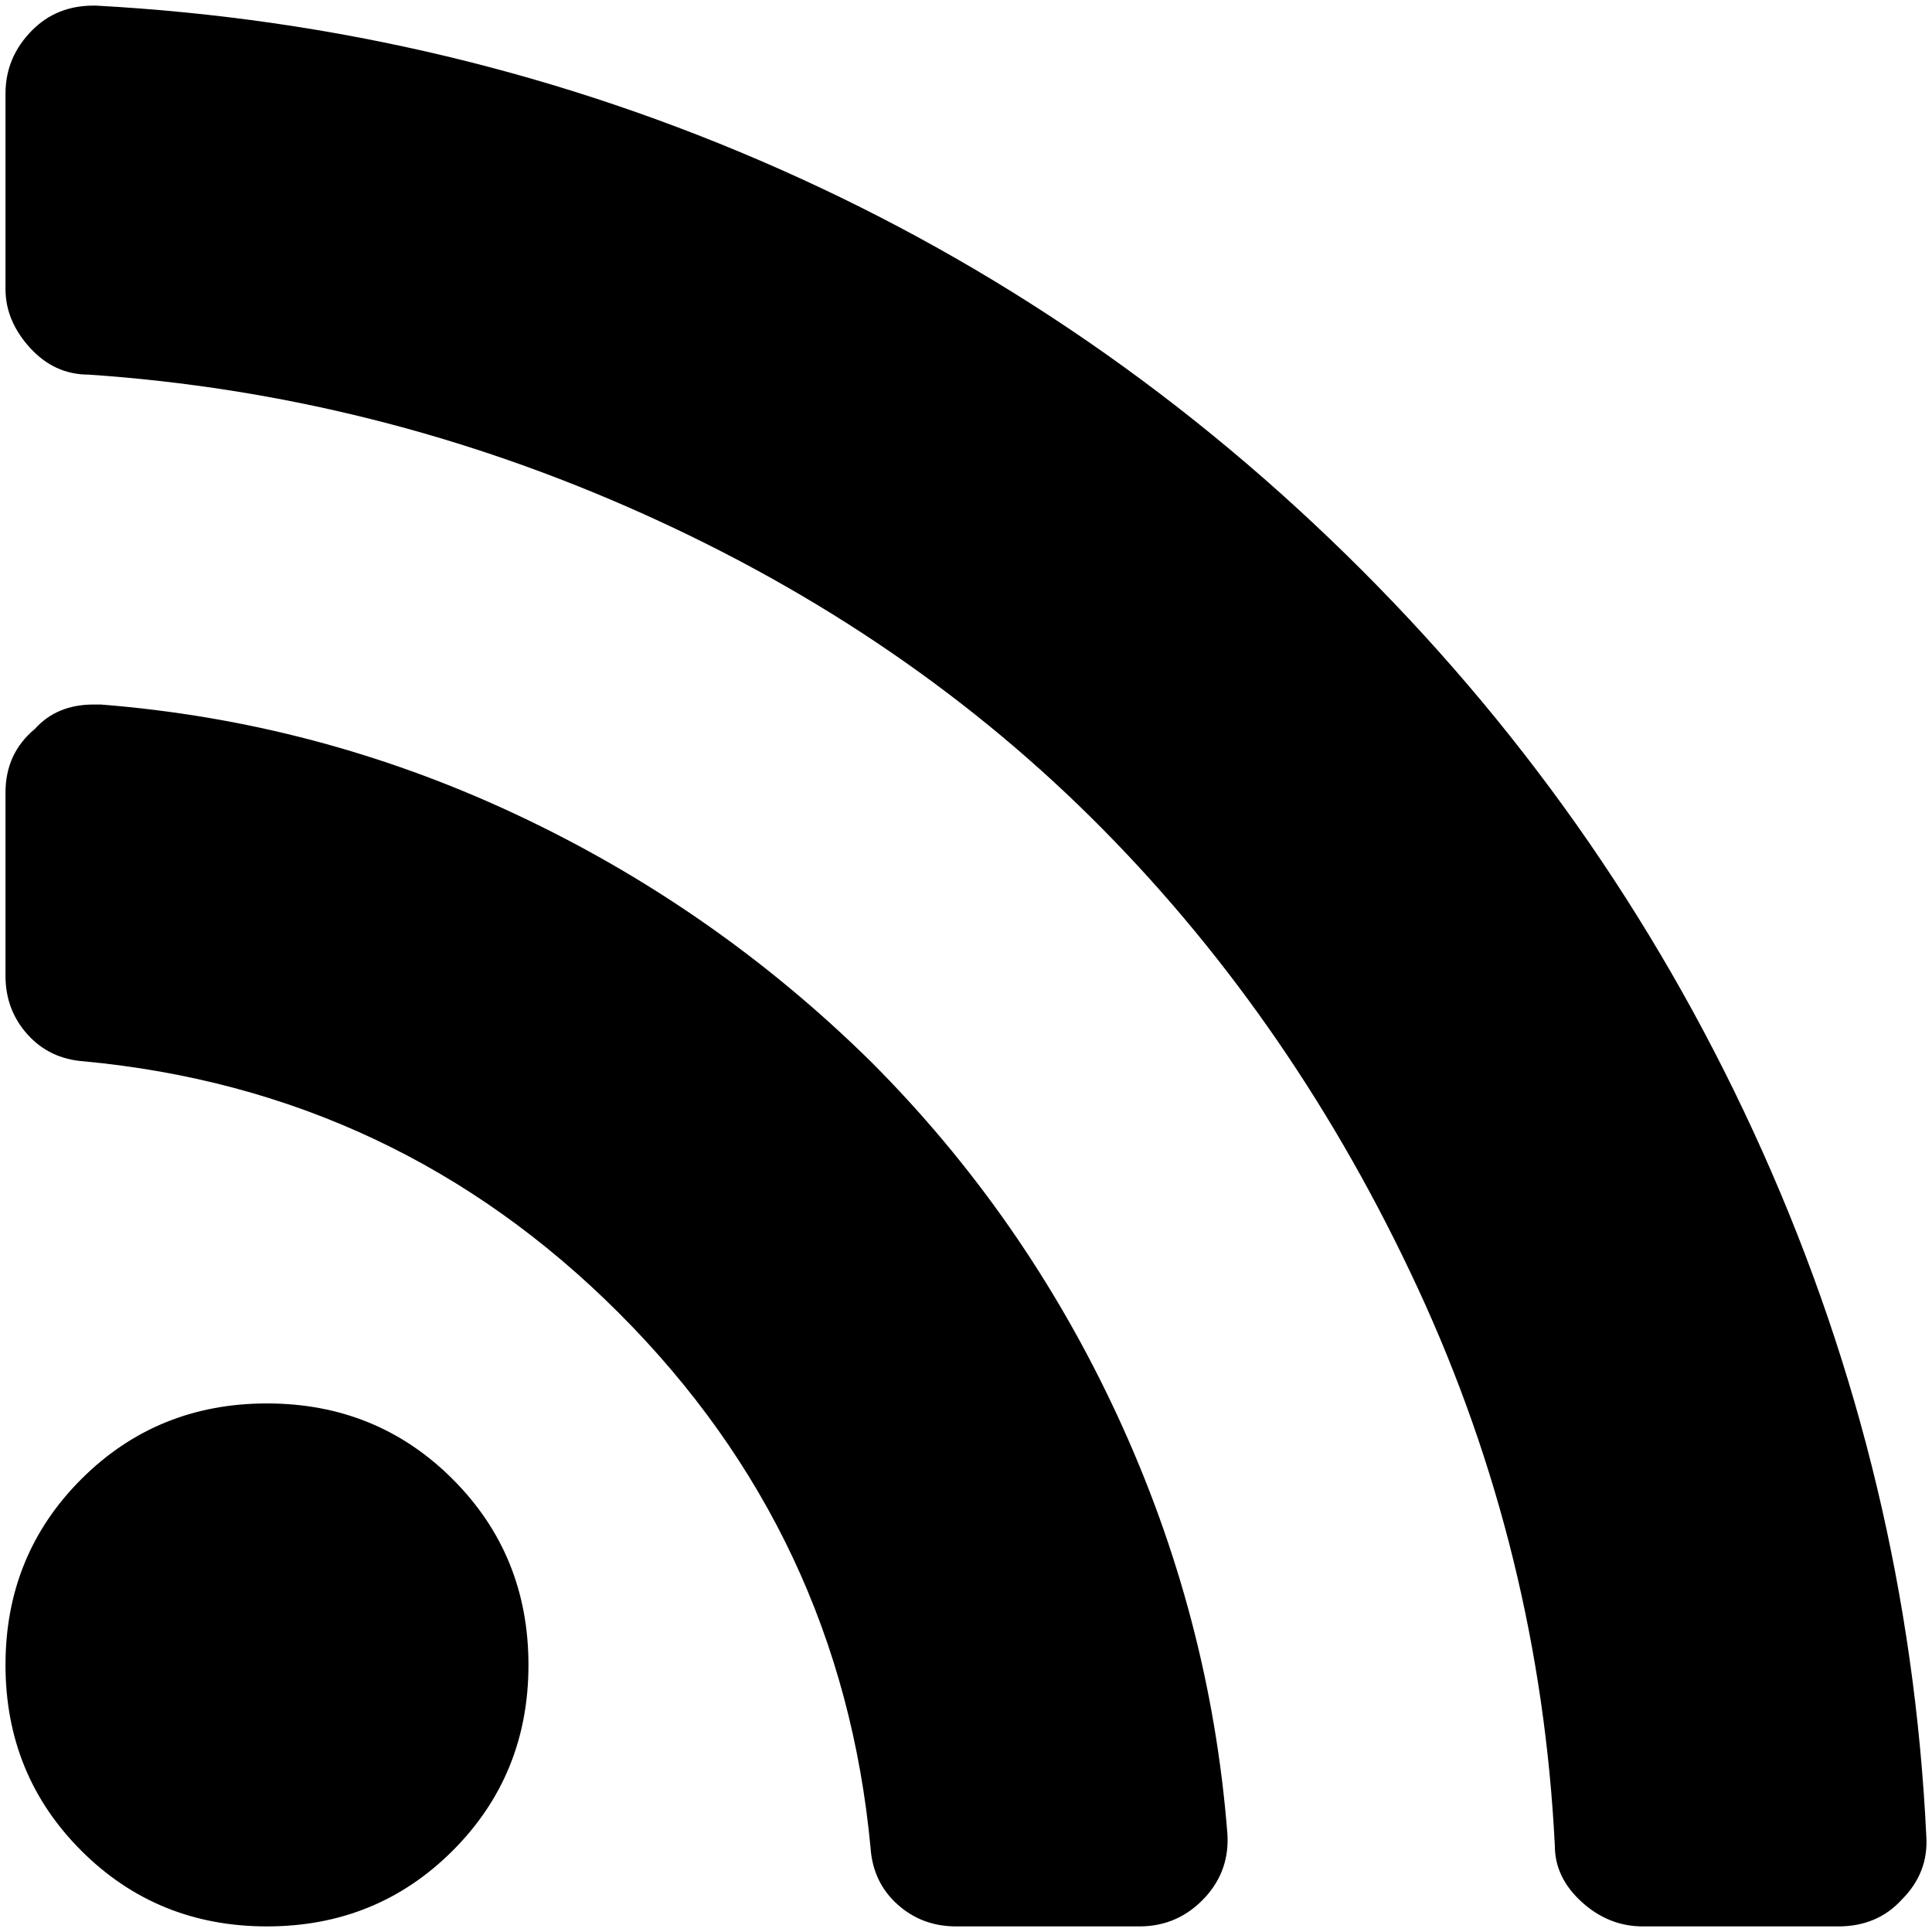
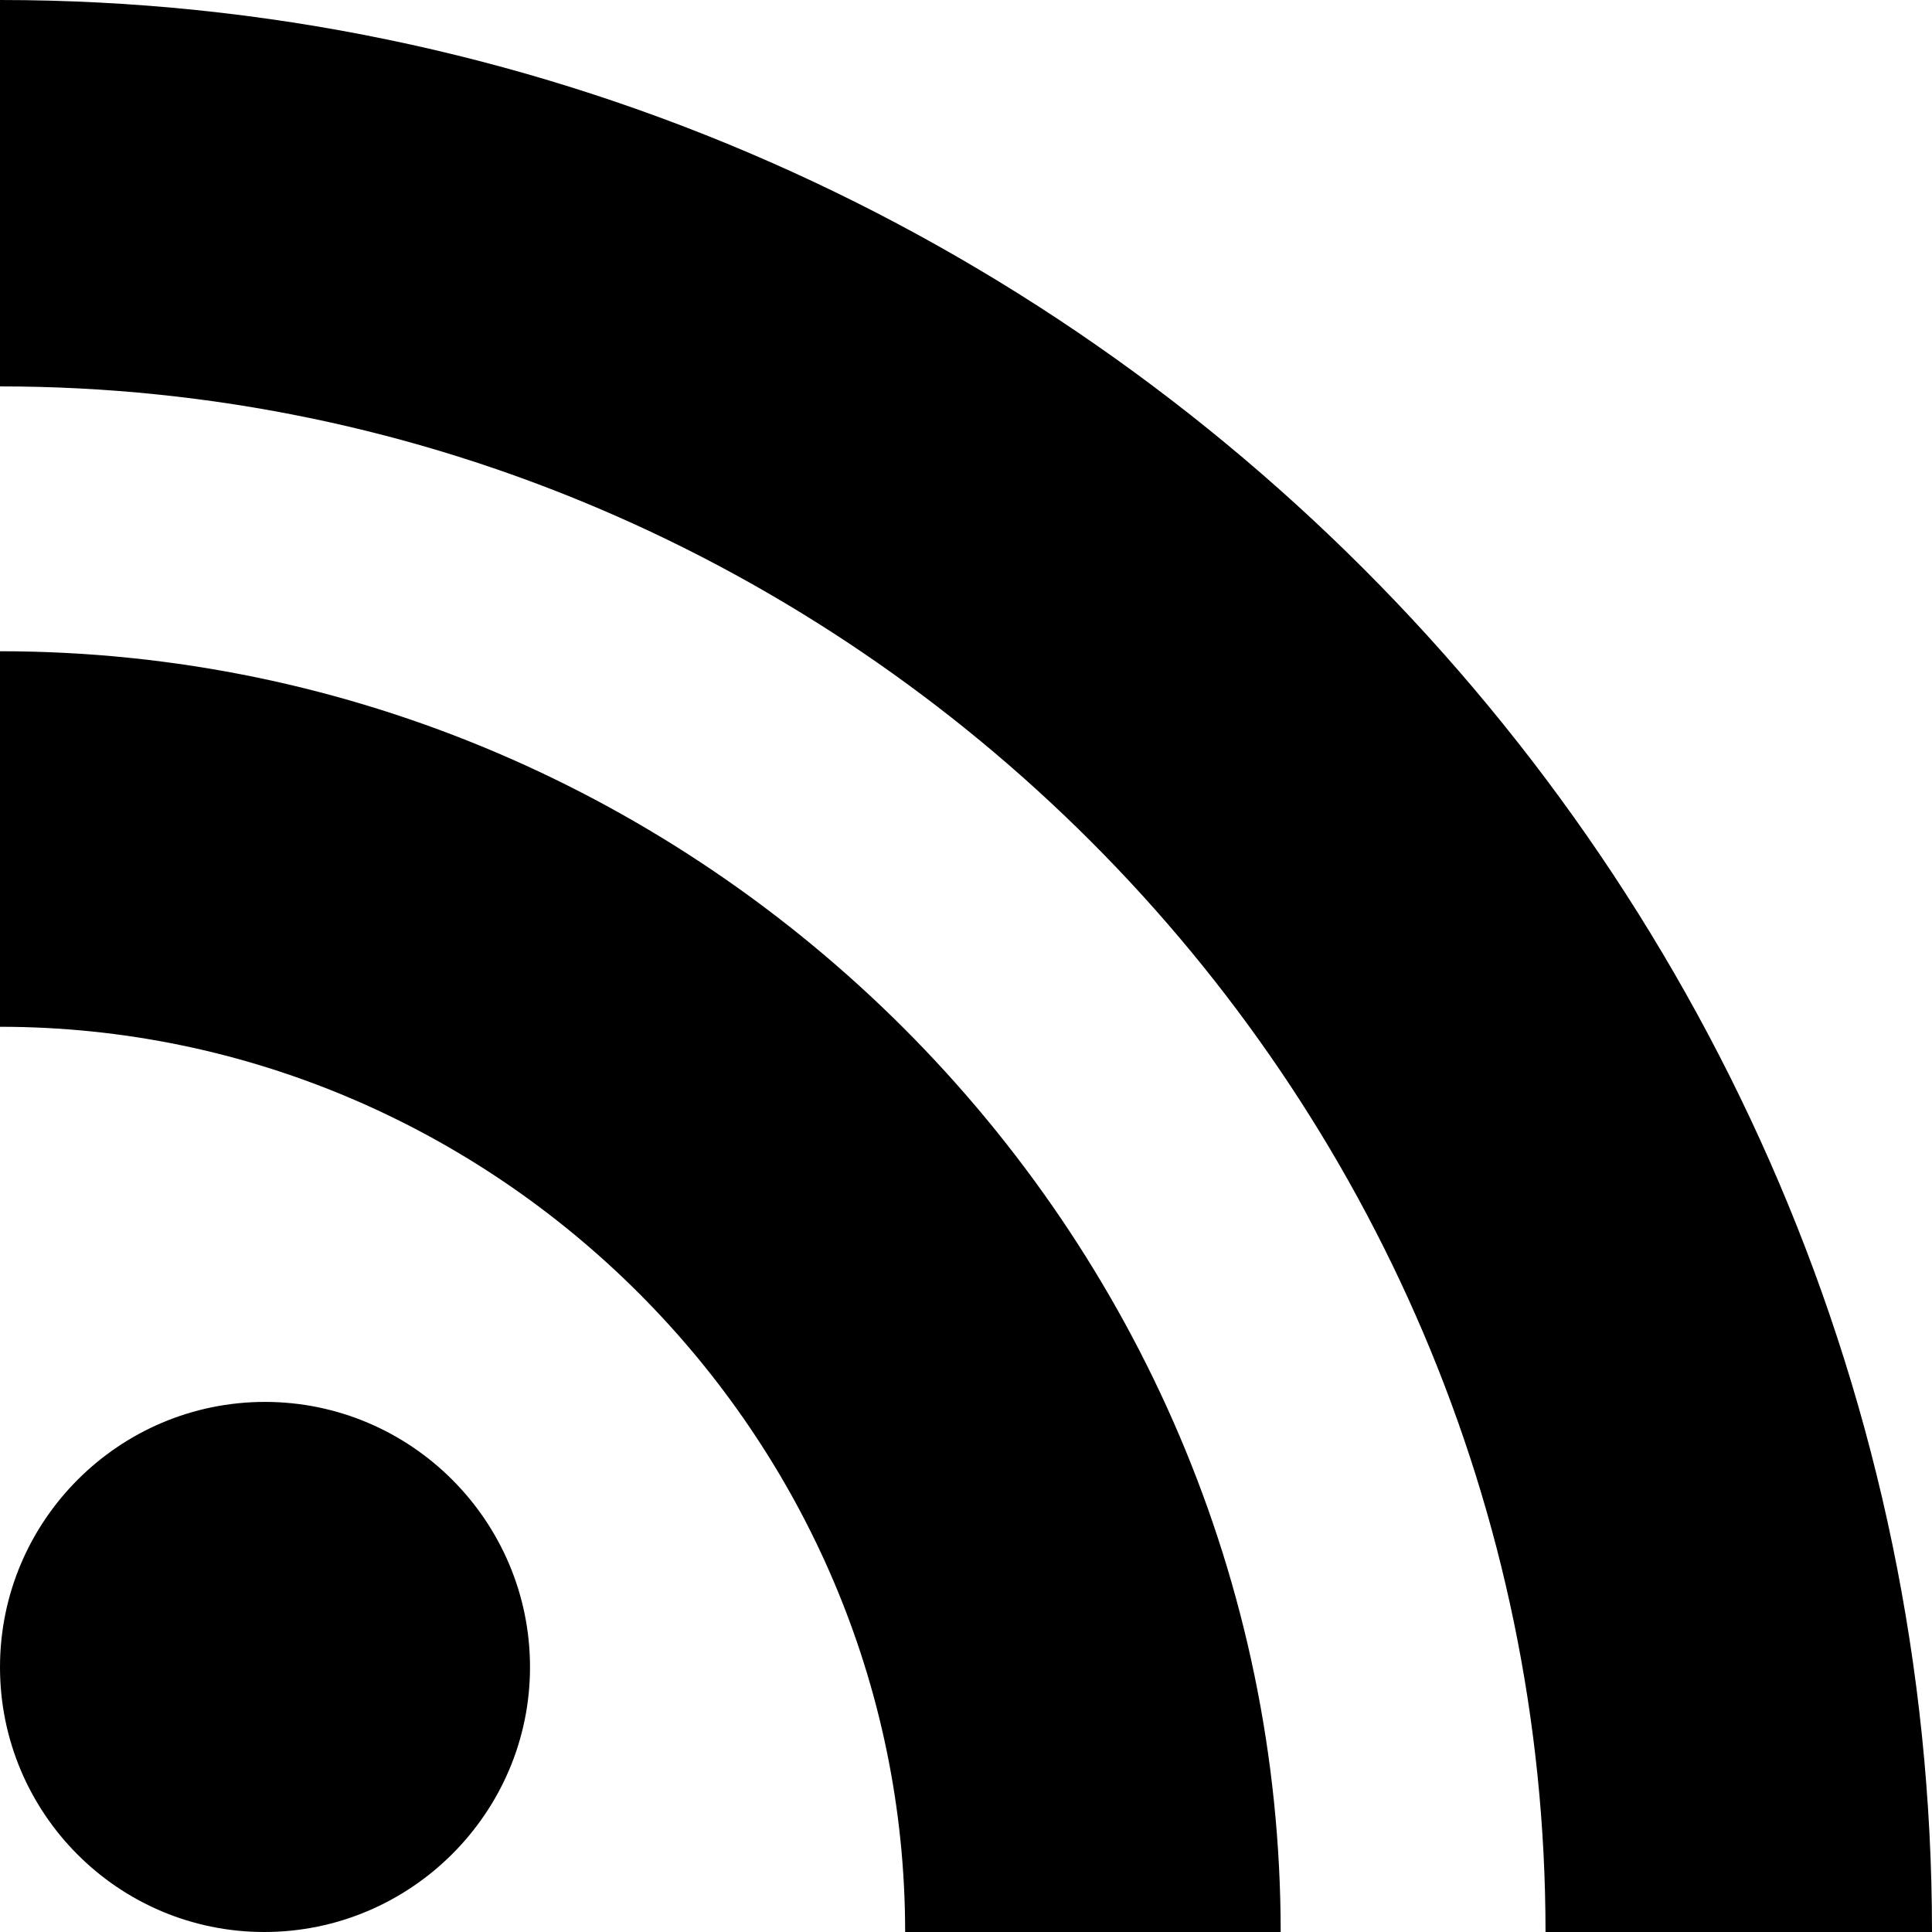
- <svg xmlns="http://www.w3.org/2000/svg" version="1.1" id="Layer_1" x="0px" y="0px" width="512px" height="512px" viewBox="164.945 41.64 512 512" enable-background="new 164.945 41.64 512 512" xml:space="preserve">
-   <path d="M186.479,532.08c13.384,13.383,29.791,20.076,49.219,20.076c19.429,0,35.835-6.693,49.219-20.076  c13.384-13.385,20.076-29.791,20.076-49.22s-6.692-35.835-20.076-49.219c-13.384-13.385-29.791-20.076-49.219-20.076  c-19.428,0-35.835,6.691-49.219,20.076c-13.384,13.384-20.076,29.79-20.076,49.219S173.095,518.695,186.479,532.08z   M172.232,315.774c3.886,4.317,8.85,6.692,14.895,7.124c55.263,5.181,102.54,27.416,141.829,66.705  c39.289,39.288,61.524,86.564,66.705,141.828c0.431,6.045,2.806,11.01,7.124,14.896c4.317,3.886,9.498,5.829,15.542,5.829h48.572  c6.907,0,12.735-2.591,17.485-7.771c4.317-4.75,6.26-10.362,5.828-16.839c-3.022-38.426-12.736-75.34-29.143-110.742  c-16.406-35.404-38.209-66.705-65.409-93.905c-27.632-27.2-58.934-49.003-93.905-65.41c-34.972-16.407-71.67-26.121-110.096-29.143  h-1.943c-6.476,0-11.657,2.159-15.543,6.477c-5.181,4.317-7.771,9.93-7.771,16.838v48.571  C166.403,306.275,168.346,311.457,172.232,315.774z M172.879,133.793c4.317,4.749,9.498,7.124,15.543,7.124  c50.945,3.454,99.949,15.759,147.01,36.915c47.06,21.155,87.644,49.003,121.752,83.543c34.107,34.54,61.955,75.124,83.543,121.752  c21.587,46.629,33.677,95.848,36.267,147.657c0,5.612,2.374,10.578,7.124,14.896c4.749,4.317,10.146,6.477,16.19,6.477h51.81  c6.907,0,12.521-2.375,16.838-7.124c4.749-4.75,6.908-10.362,6.477-16.838c-3.022-63.036-17.485-123.48-43.391-181.334  c-25.904-57.854-61.308-109.232-106.21-154.134c-45.333-45.333-96.711-80.737-154.133-106.209  C314.276,61.043,253.832,46.58,190.365,43.126h-0.648c-6.476,0-11.873,2.159-16.19,6.476c-4.75,4.749-7.124,10.362-7.124,16.838  v51.81C166.403,123.863,168.561,129.043,172.879,133.793z" />
+ <svg xmlns="http://www.w3.org/2000/svg" role="img" viewBox="0 0 24 24">
+   <path d="M19.199 24C19.199 13.467 10.533 4.8 0 4.8V0c13.165 0 24 10.835 24 24h-4.801zM3.291 17.415c1.814 0 3.293 1.479 3.293 3.295 0 1.813-1.485 3.29-3.301 3.29C1.47 24 0 22.526 0 20.71s1.475-3.294 3.291-3.295zM15.909 24h-4.665c0-6.169-5.075-11.245-11.244-11.245V8.09c8.727 0 15.909 7.184 15.909 15.91z" />
</svg>
